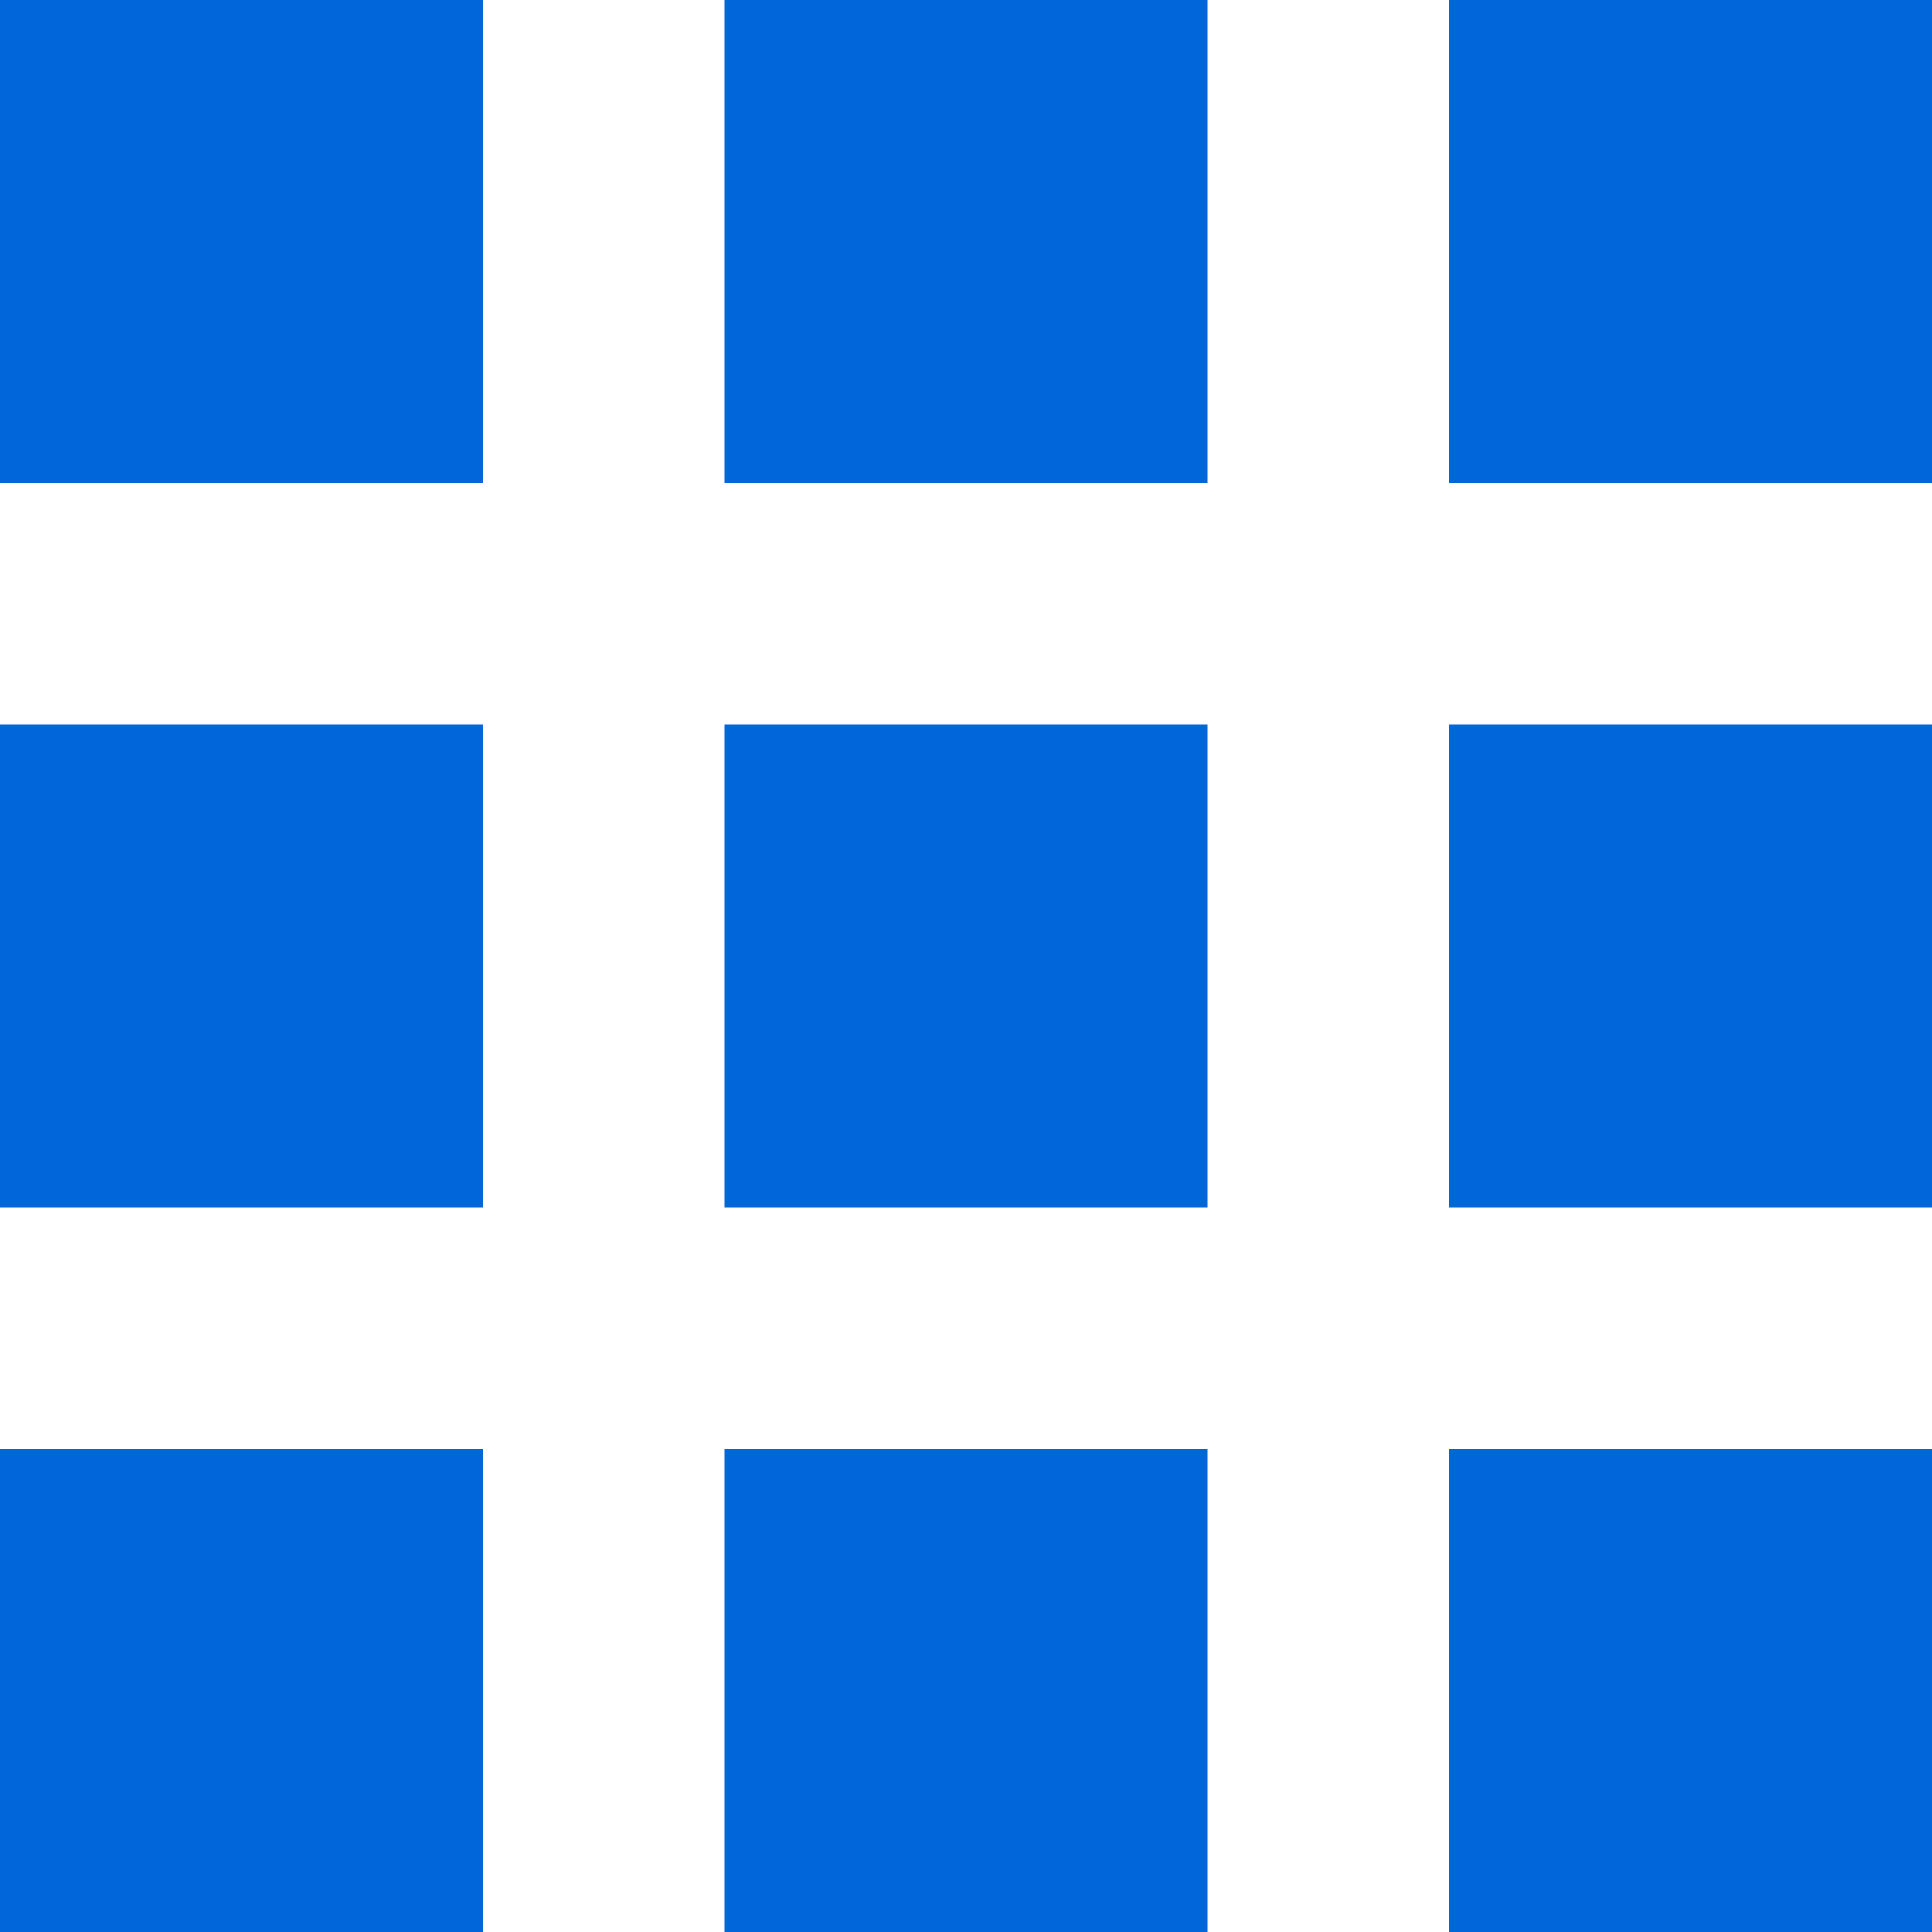
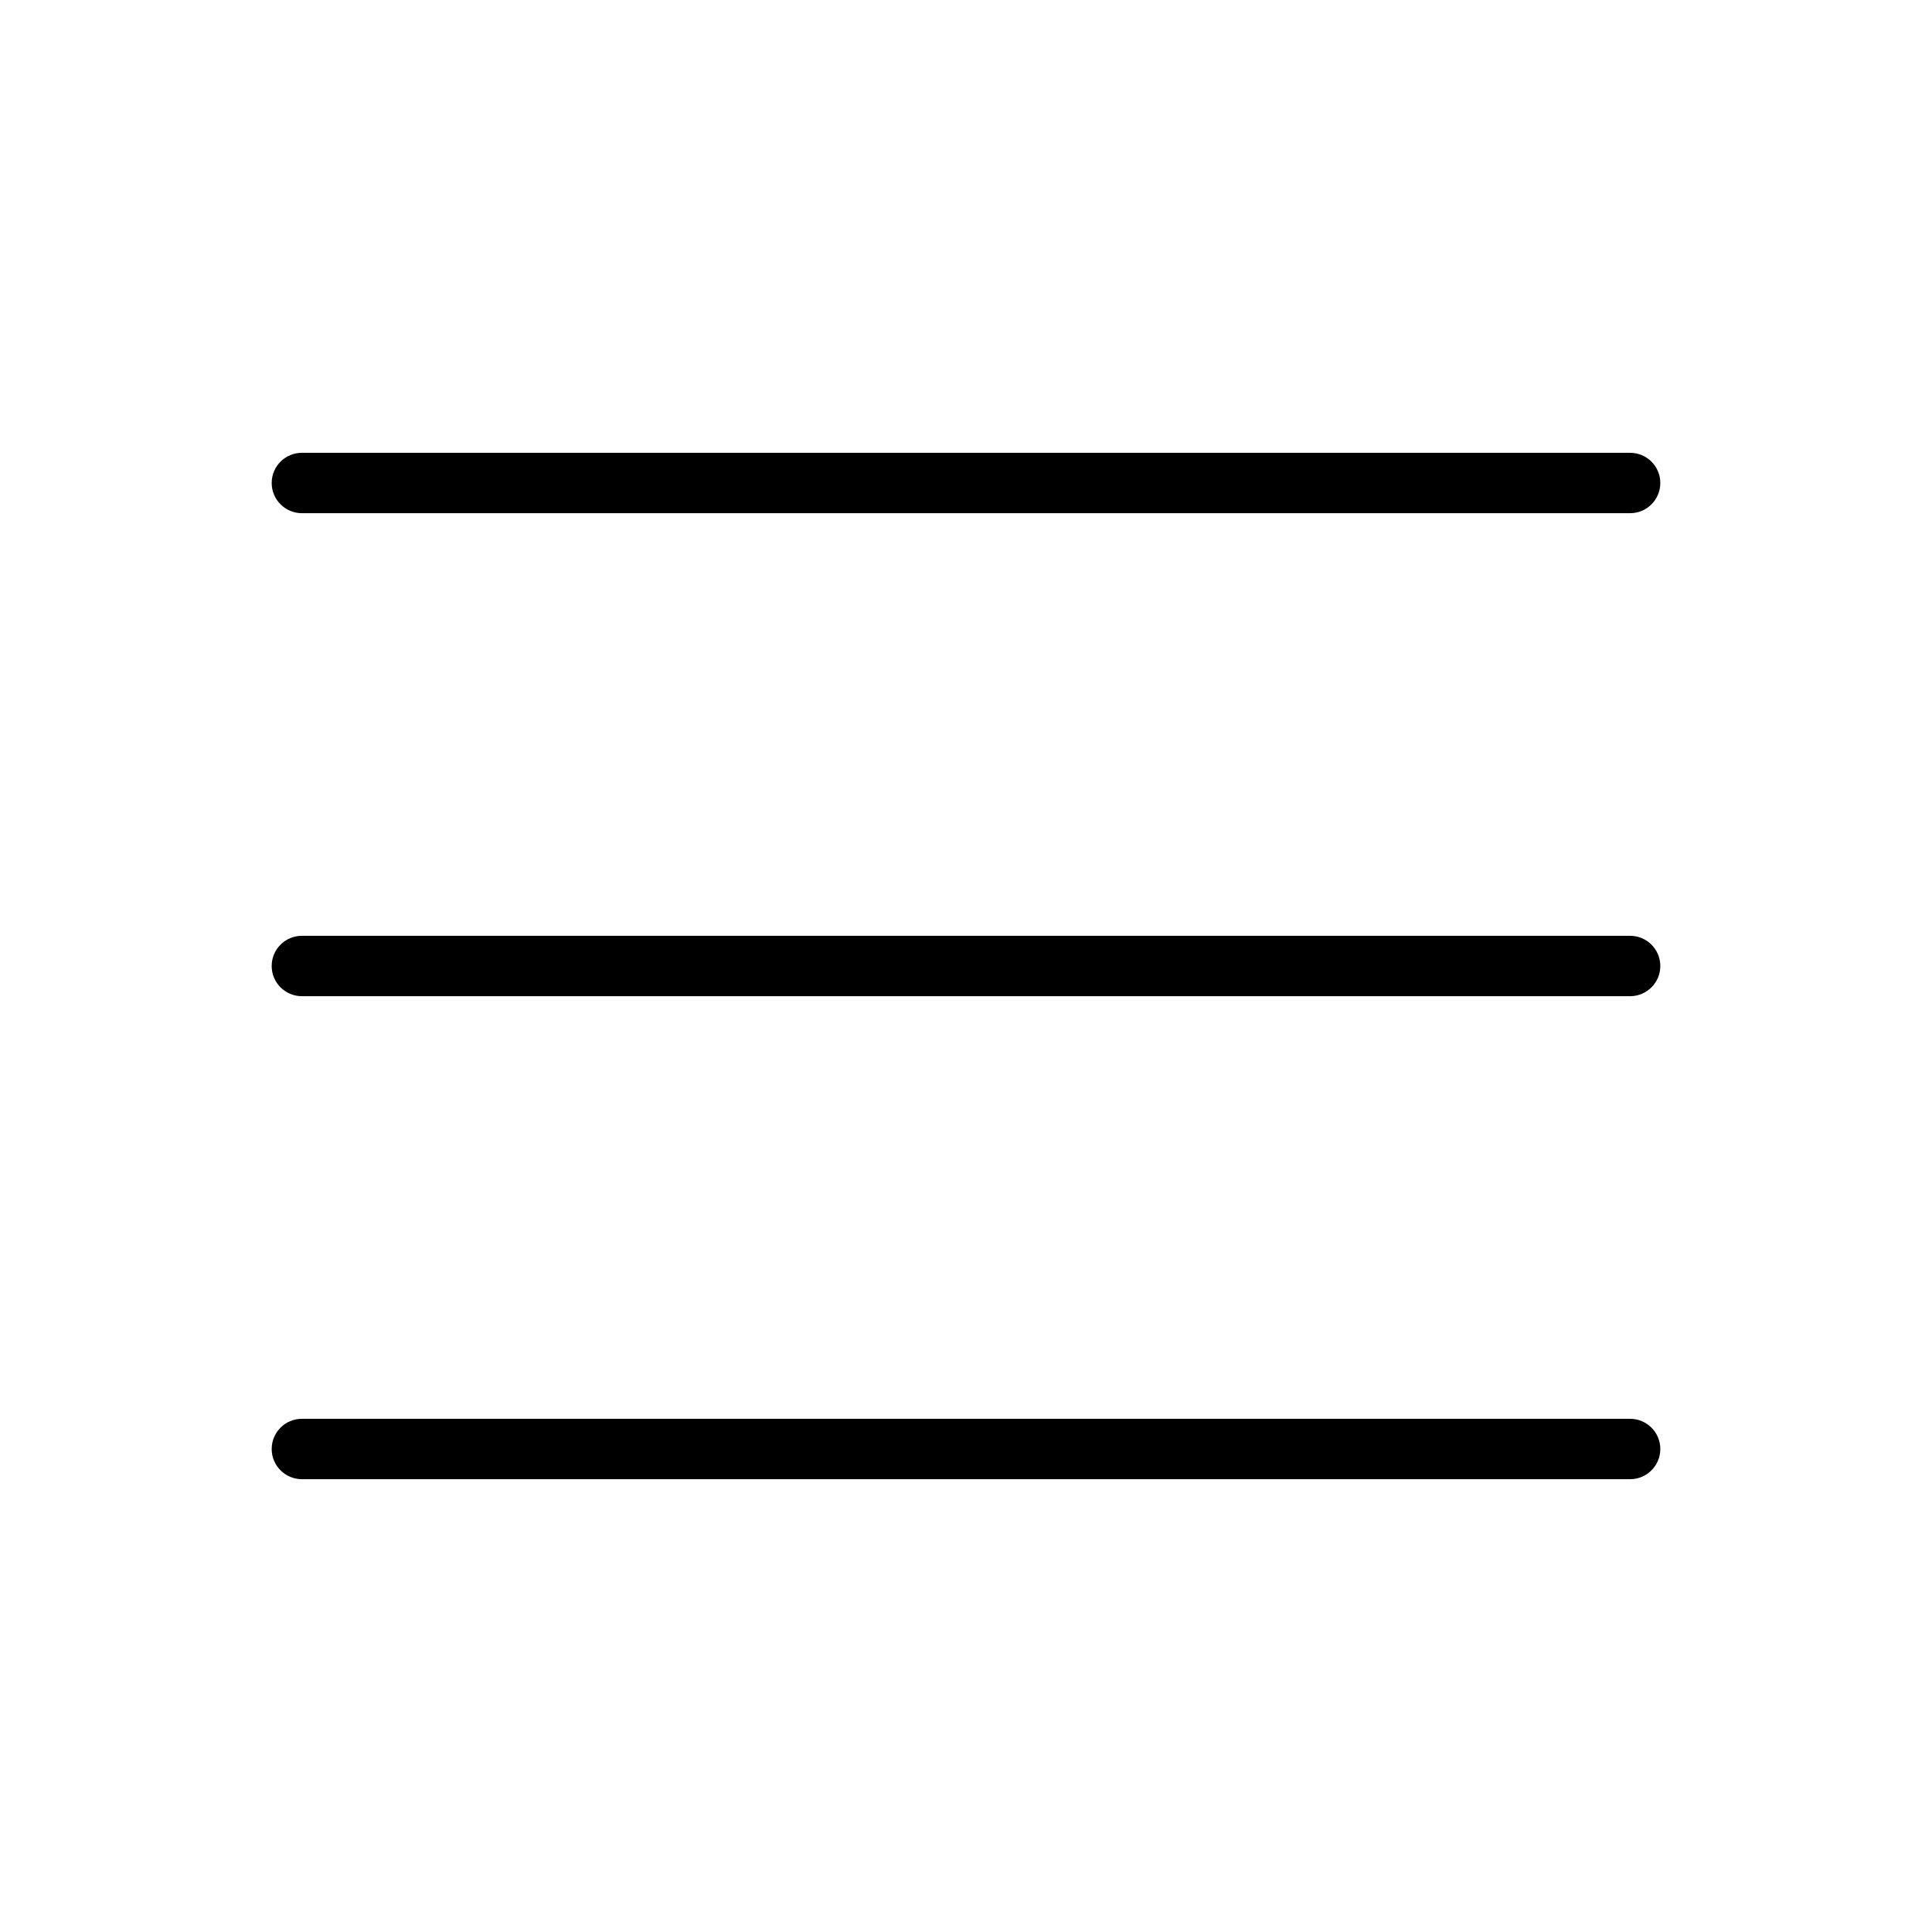
- <svg xmlns="http://www.w3.org/2000/svg" width="24" height="24" viewBox="0 0 24 24" fill="none">
-   <rect width="6" height="6" fill="#0066D9" />
-   <rect x="9" width="6" height="6" fill="#0066D9" />
-   <rect x="18" width="6" height="6" fill="#0066D9" />
-   <rect y="9" width="6" height="6" fill="#0066D9" />
-   <rect x="9" y="9" width="6" height="6" fill="#0066D9" />
-   <rect x="18" y="9" width="6" height="6" fill="#0066D9" />
-   <rect y="18" width="6" height="6" fill="#0066D9" />
-   <rect x="9" y="18" width="6" height="6" fill="#0066D9" />
-   <rect x="18" y="18" width="6" height="6" fill="#0066D9" />
+ <svg xmlns="http://www.w3.org/2000/svg" width="32" height="32" fill="#000000" viewBox="0 0 256 256">
+   <path d="M220,128a4,4,0,0,1-4,4H40a4,4,0,0,1,0-8H216A4,4,0,0,1,220,128ZM40,68H216a4,4,0,0,0,0-8H40a4,4,0,0,0,0,8ZM216,188H40a4,4,0,0,0,0,8H216a4,4,0,0,0,0-8Z" />
</svg>
